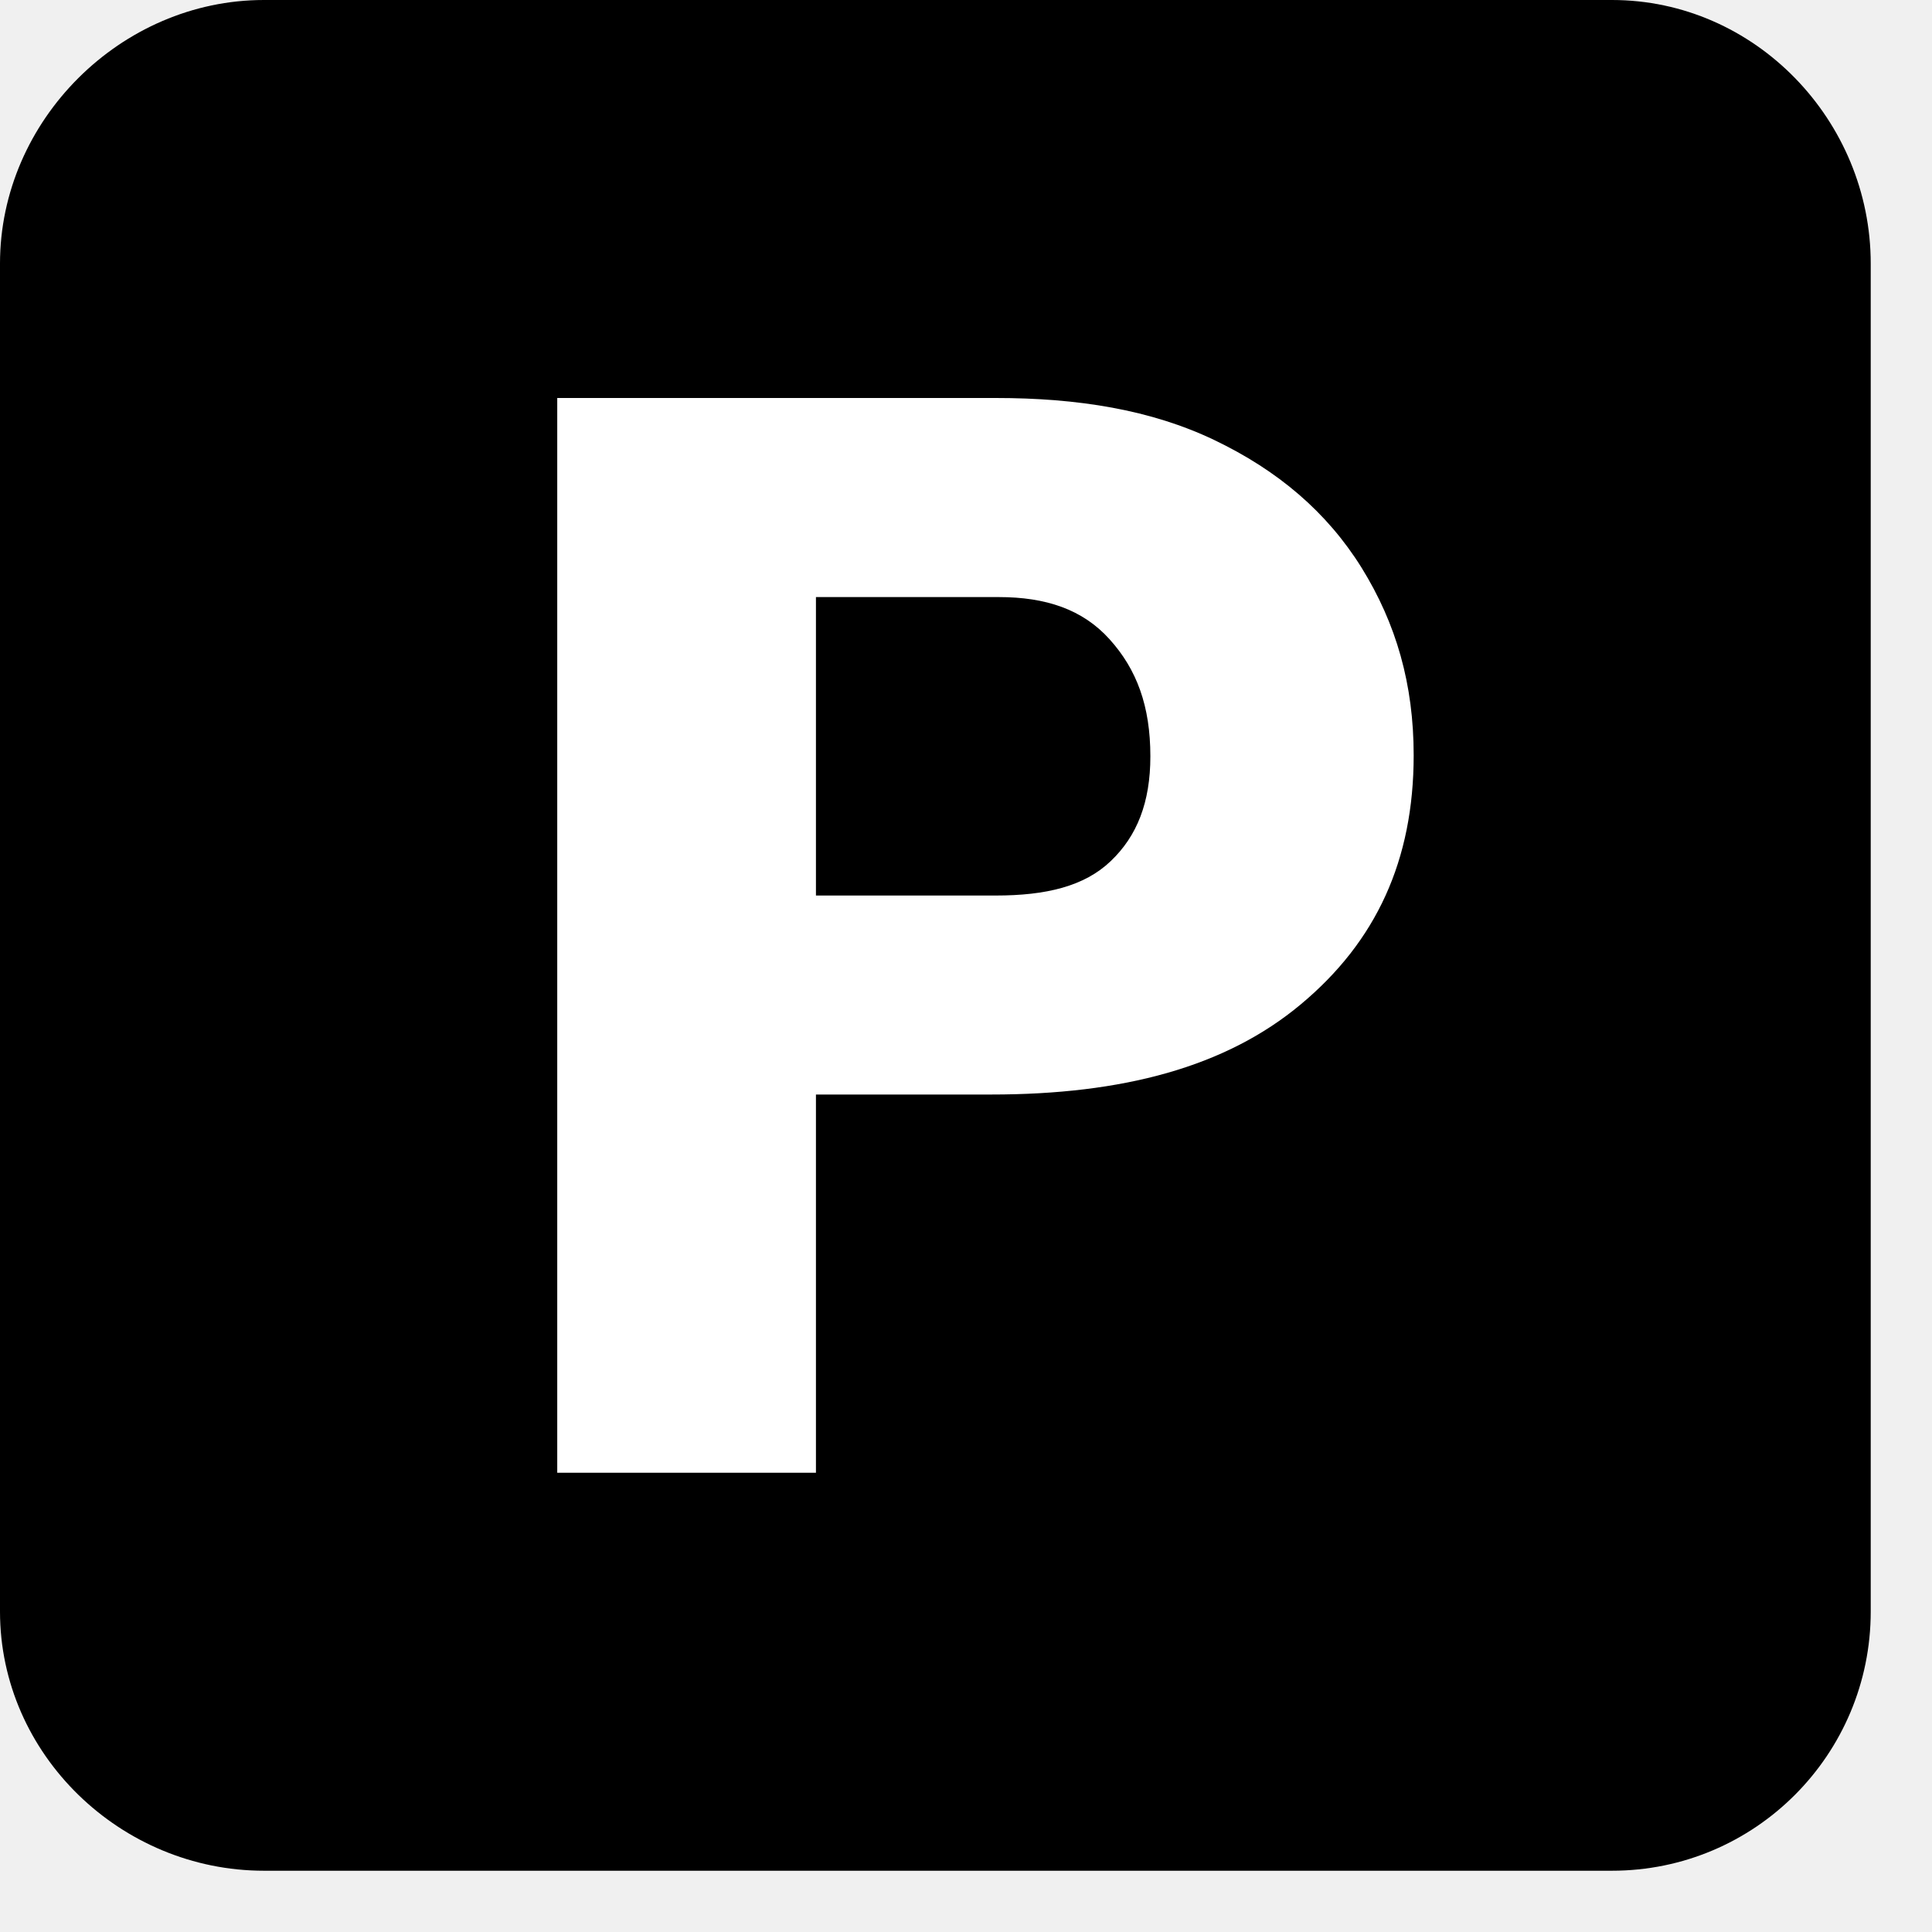
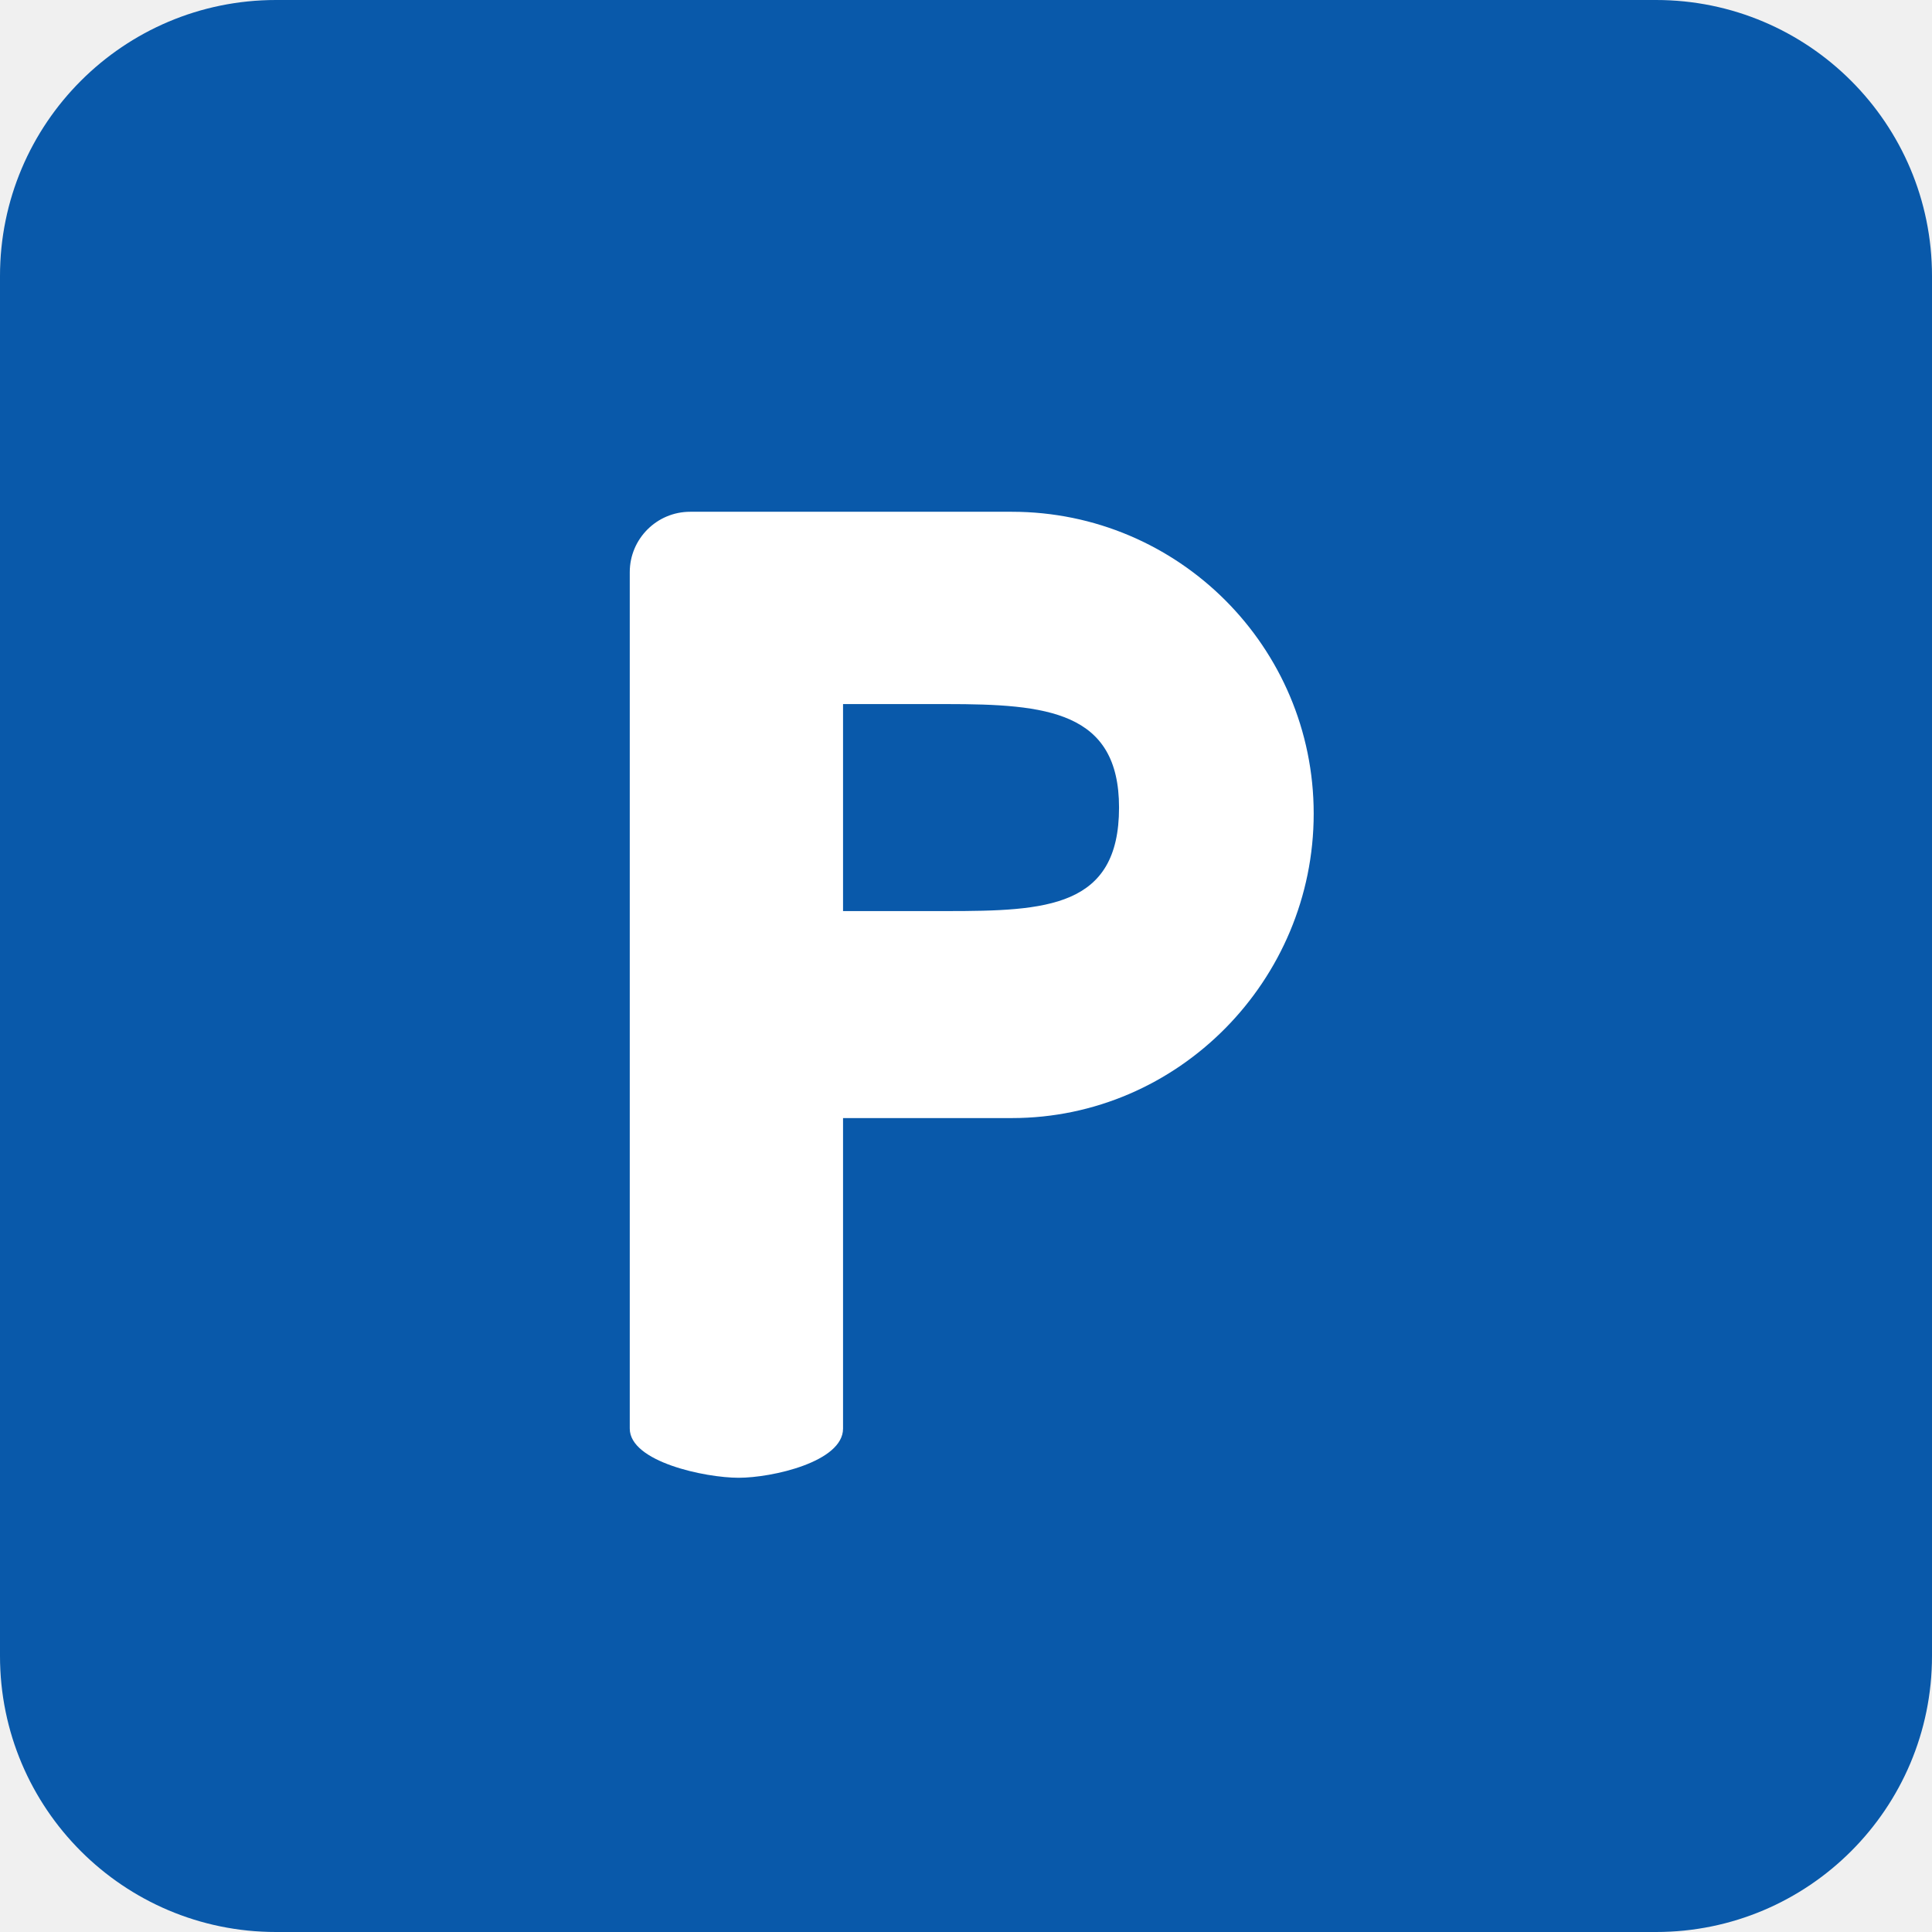
- <svg xmlns="http://www.w3.org/2000/svg" width="21" height="21" viewBox="0 0 21 21" fill="none">
-   <rect x="3" y="2" width="15" height="16" fill="white" />
-   <path d="M10.856 6.49H8.869V9.734H10.823C11.37 9.734 11.787 9.634 12.073 9.36C12.36 9.087 12.504 8.72 12.504 8.221C12.504 7.674 12.356 7.276 12.061 6.949C11.767 6.622 11.365 6.49 10.856 6.49Z" fill="black" />
-   <path d="M17.521 0H2.869C1.314 0 0 1.308 0 2.865V17.516C0 19.072 1.314 20.334 2.869 20.334H17.521C19.077 20.334 20.334 19.072 20.334 17.516V2.865C20.334 1.308 19.077 0 17.521 0L17.521 0ZM14.14 10.916C13.322 11.6 12.2 11.897 10.775 11.897H8.869V16.008H6.057V4.326H10.823C11.718 4.326 12.511 4.454 13.199 4.783C13.888 5.113 14.421 5.563 14.8 6.171C15.177 6.78 15.366 7.438 15.366 8.21C15.366 9.352 14.958 10.234 14.14 10.916H14.14Z" fill="black" />
+ <svg xmlns="http://www.w3.org/2000/svg" width="28" height="28" viewBox="0 0 28 28" fill="none">
+   <path d="M0 4C0 1.791 1.791 0 4 0H24C26.209 0 28 1.791 28 4V24C28 26.209 26.209 28 24 28H4C1.791 28 0 26.209 0 24V4Z" fill="#0959AA" />
+   <path d="M10.705 21.417C10.222 21.417 9.127 21.187 9.127 20.704V8.292C9.127 7.809 9.519 7.417 10.002 7.417H14.664C17.079 7.417 19.039 9.377 19.039 11.792C19.039 14.207 17.079 16.204 14.664 16.204H12.218V20.704C12.218 21.187 11.188 21.417 10.705 21.417ZM12.218 13.204H13.718C15.167 13.204 16.218 13.153 16.218 11.704C16.218 10.306 15.167 10.204 13.718 10.204H12.218V13.204Z" fill="white" />
</svg>
